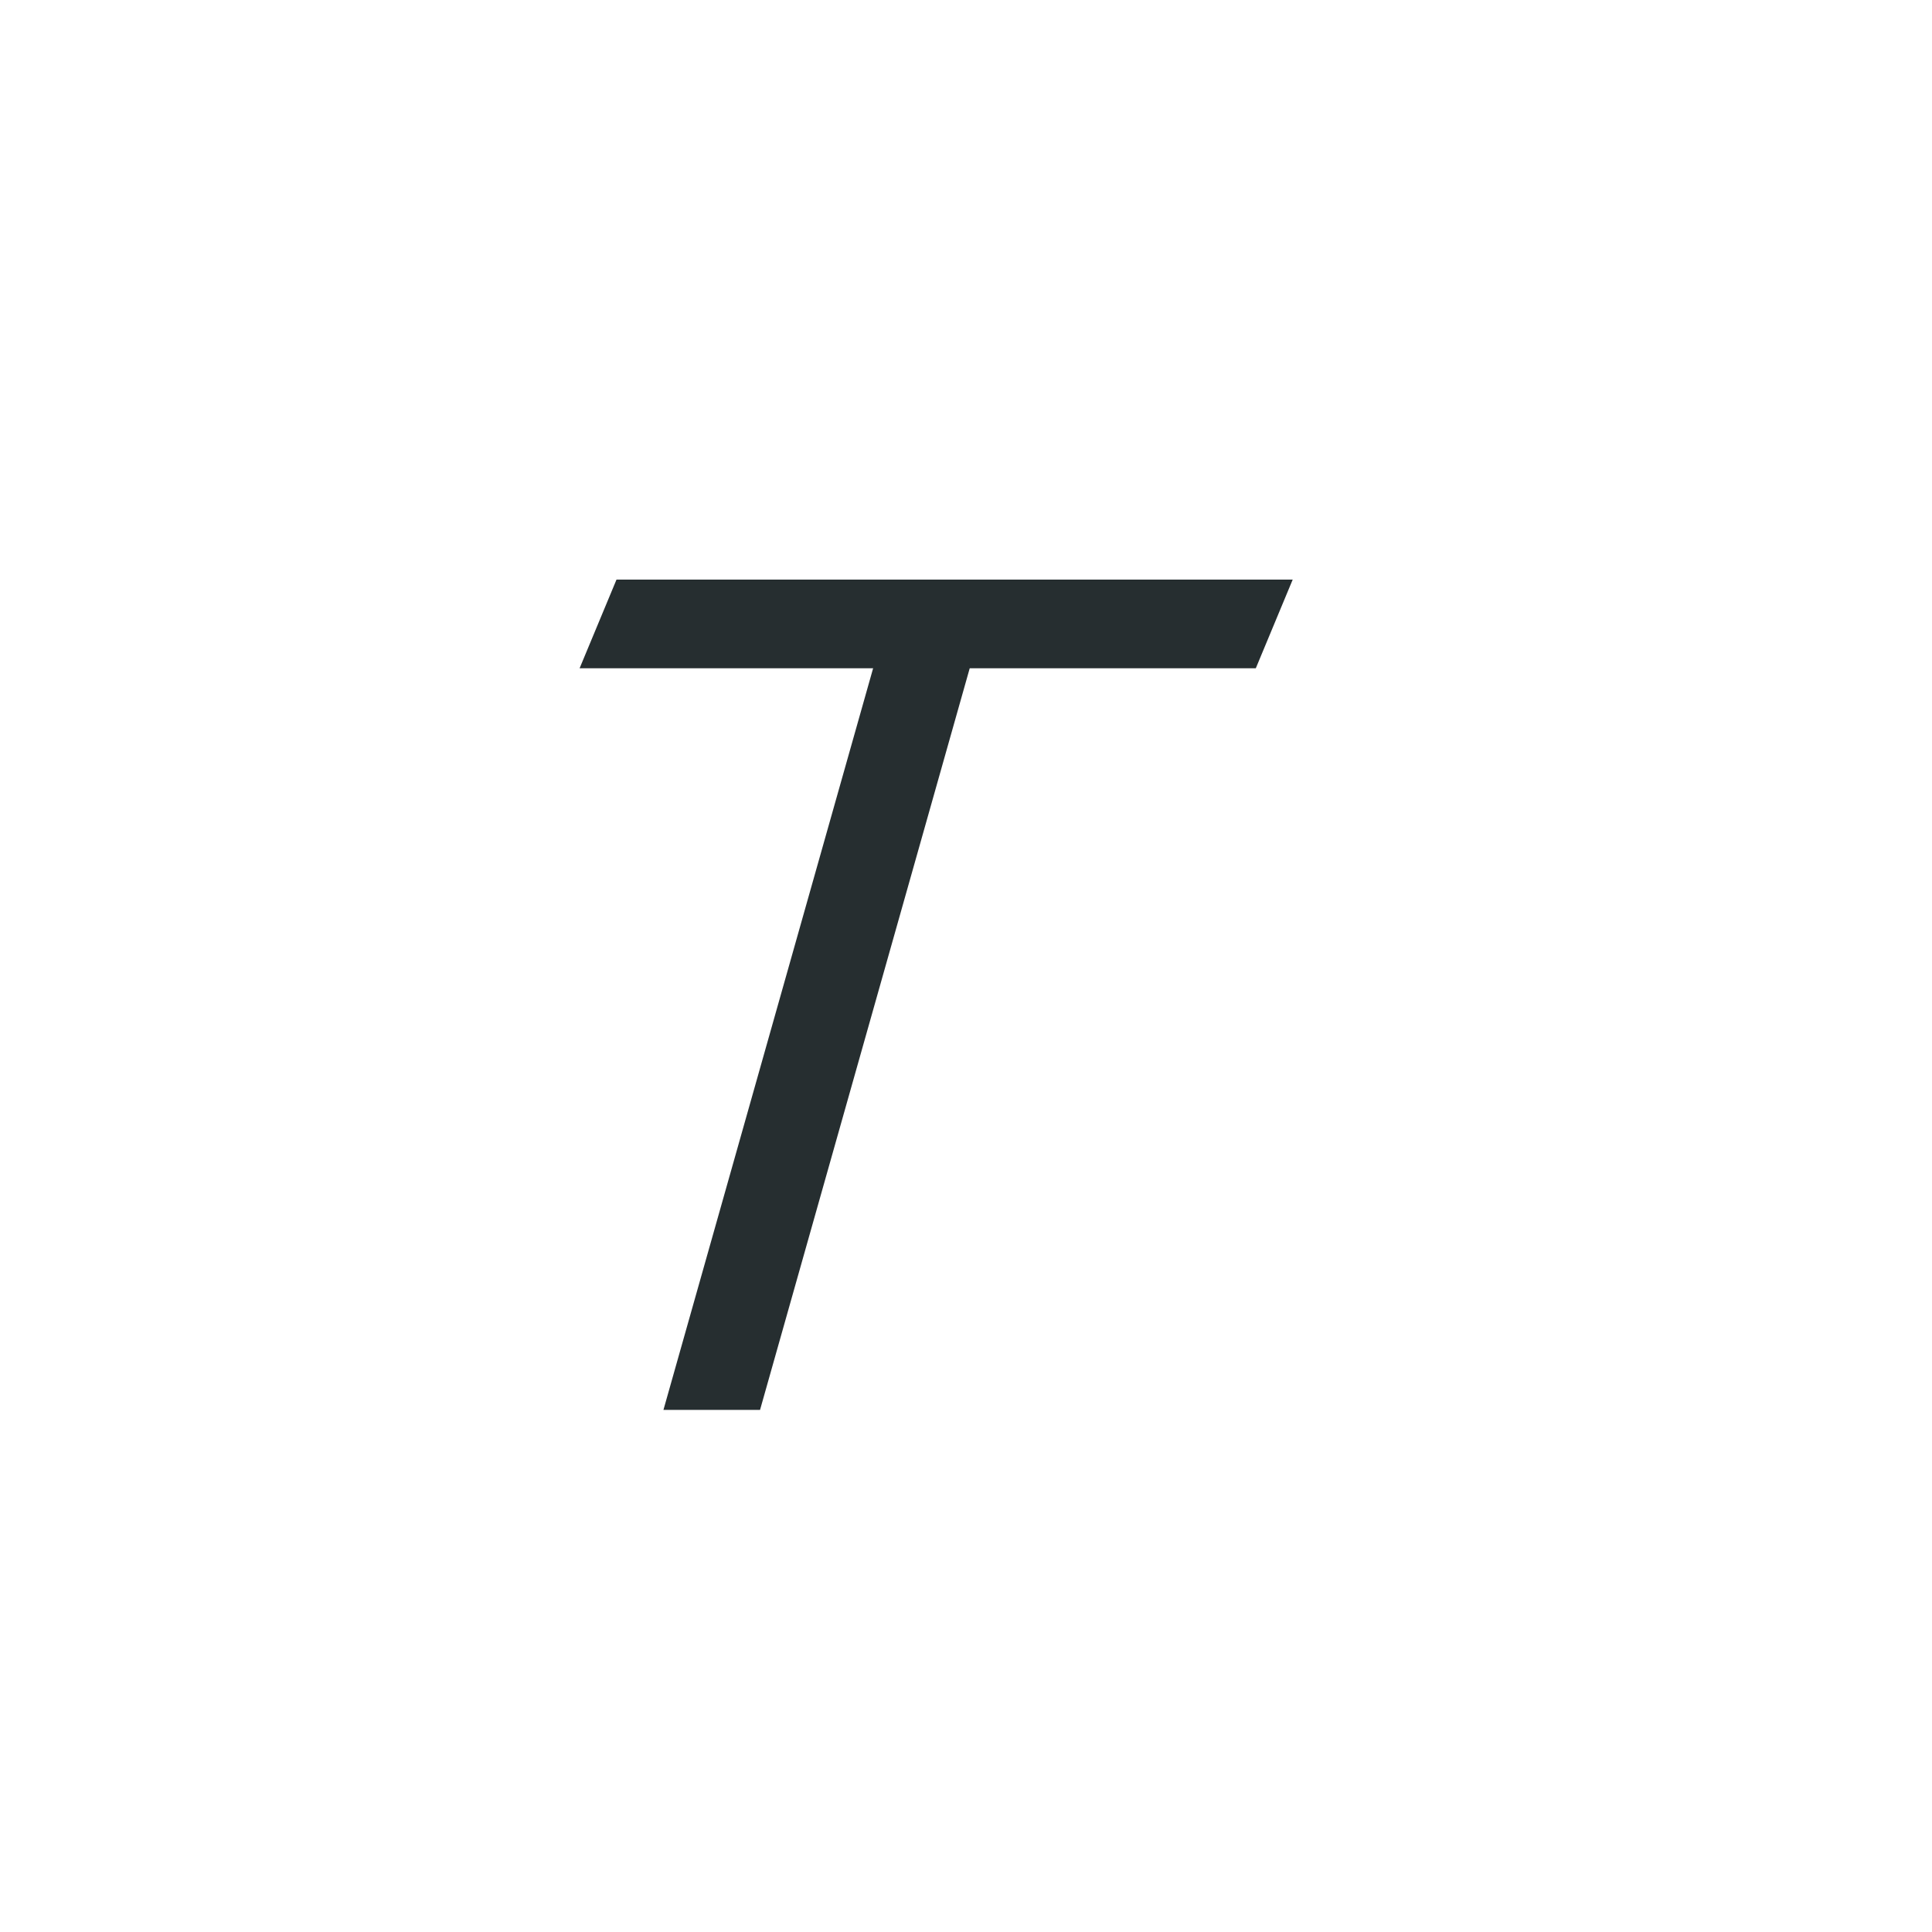
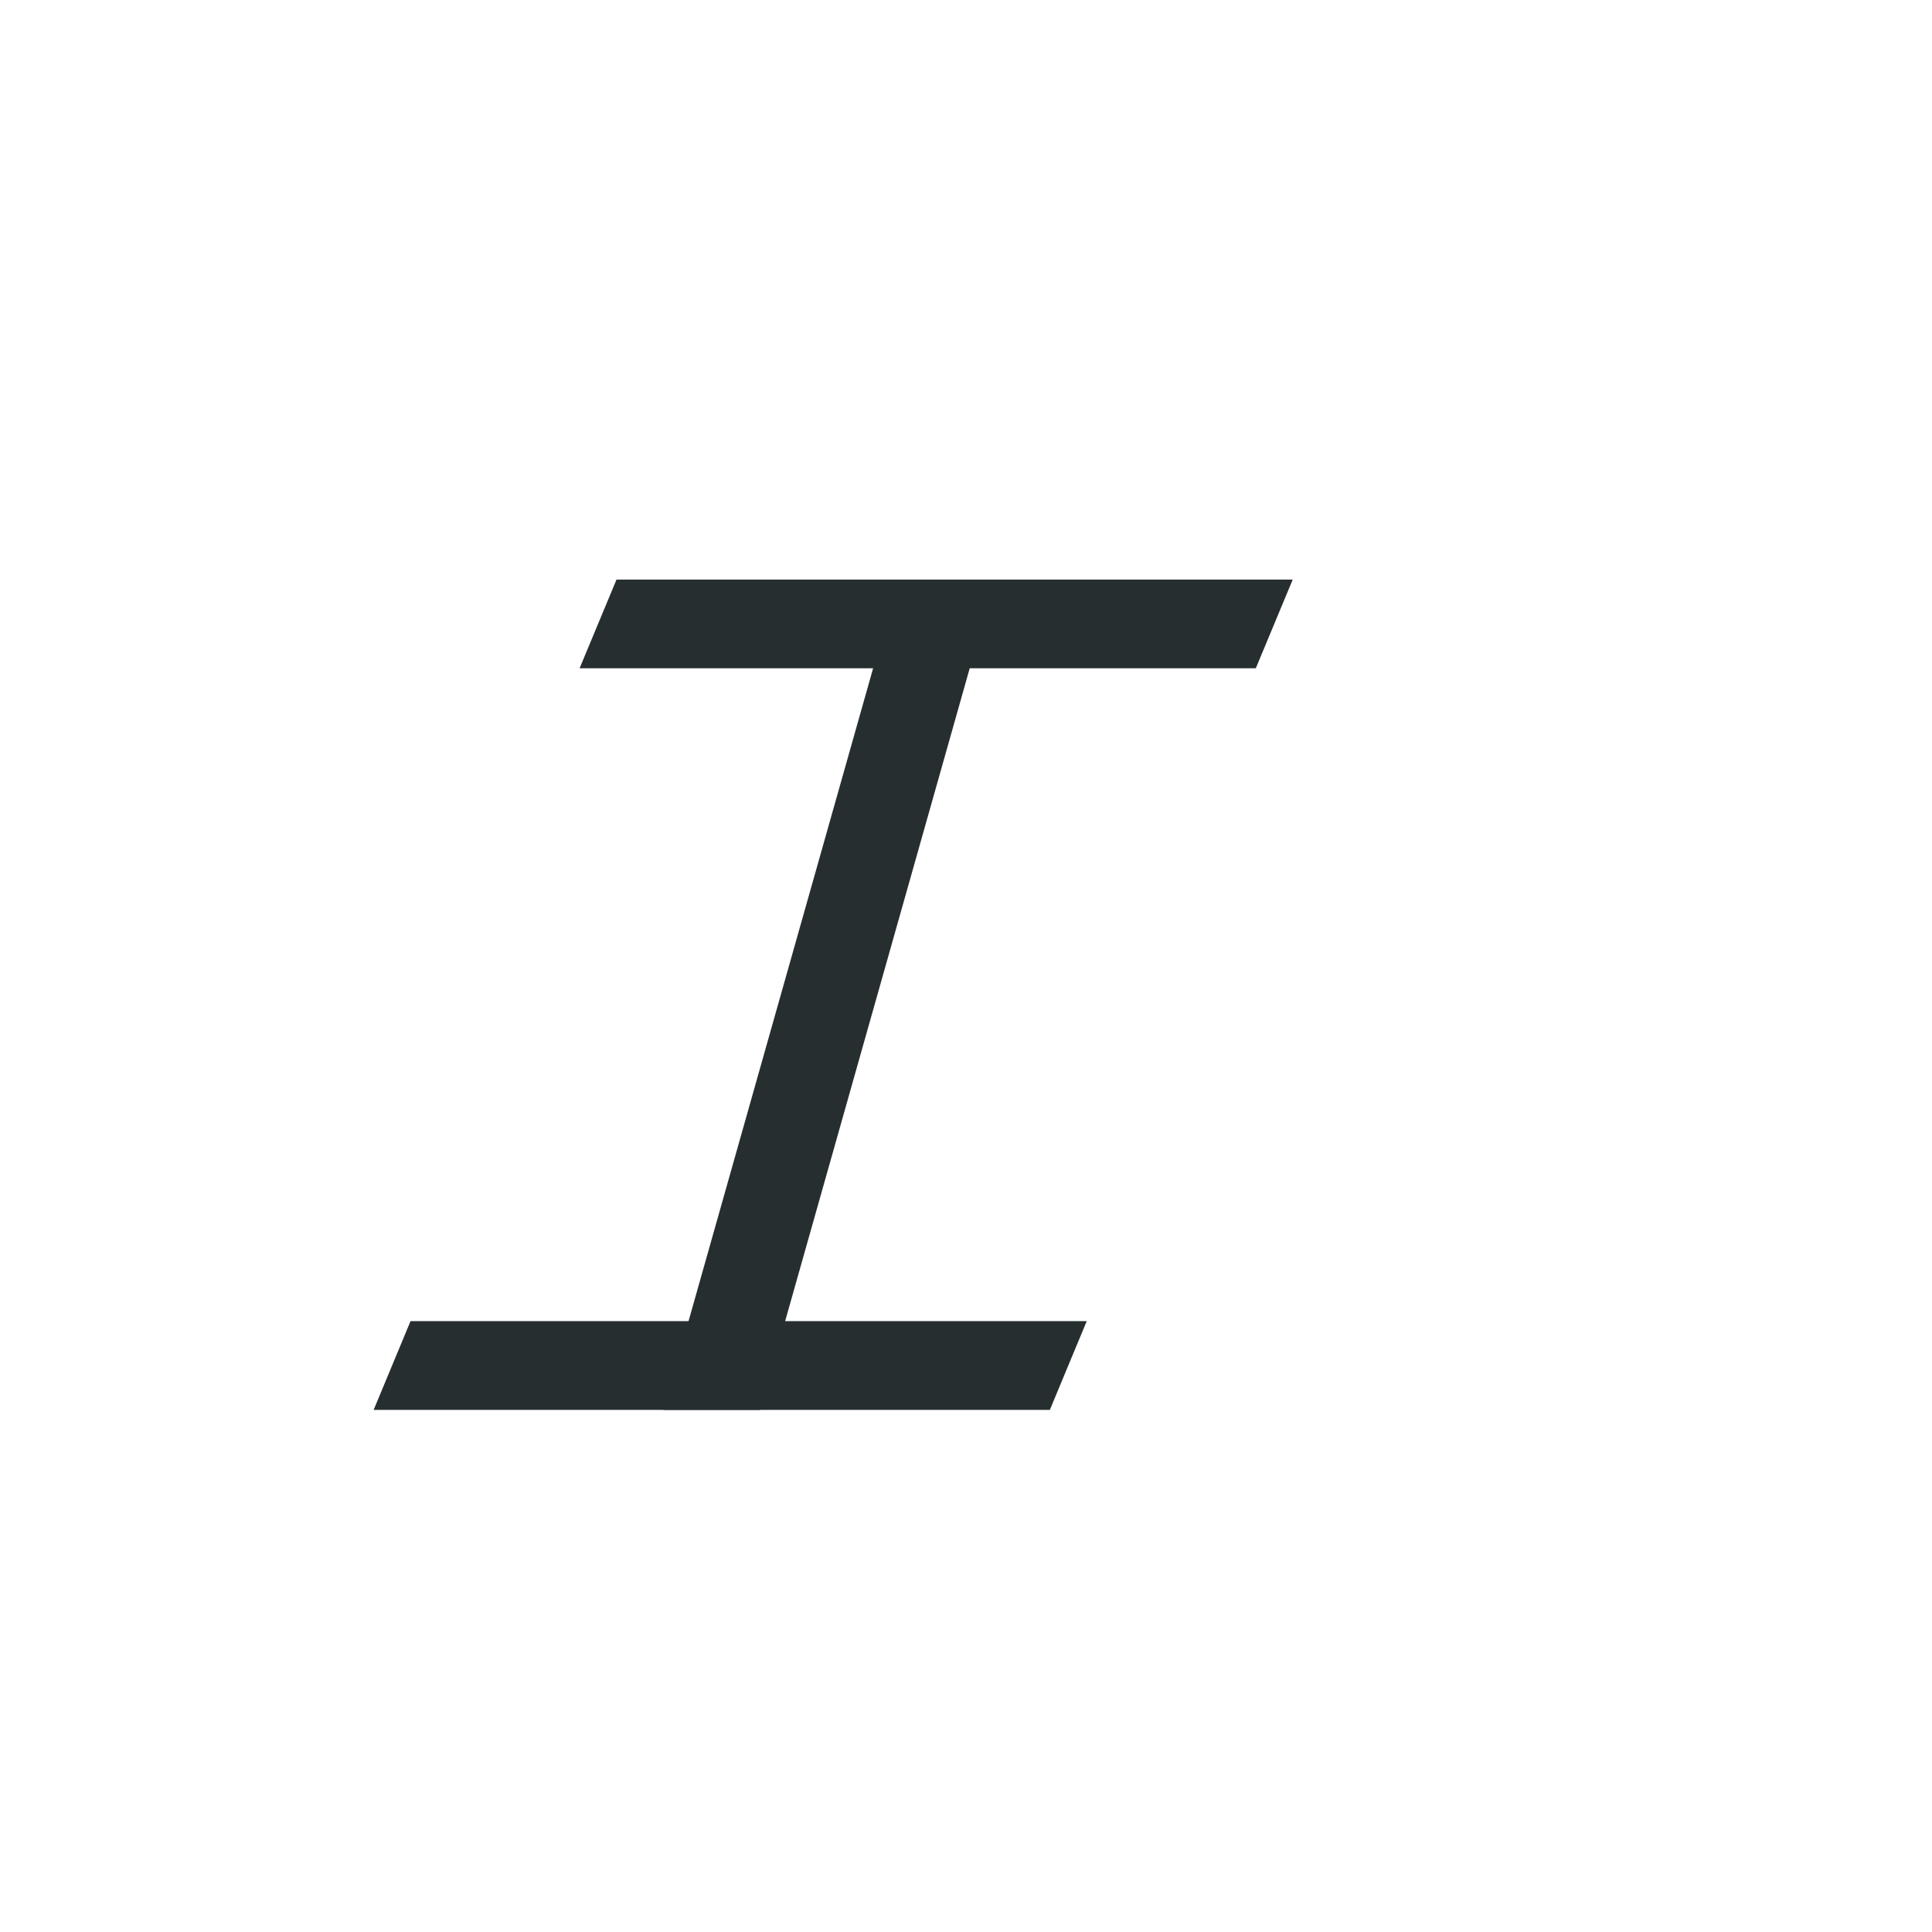
<svg xmlns="http://www.w3.org/2000/svg" width="20" height="20" viewBox="0 0 20 20" fill="none">
  <path d="M9.298 6H10.298L7.868 14.595H6.868L9.298 6Z" fill="#262E30" />
  <path d="M6.382 6H13.382L13 6.918H6L6.382 6Z" fill="#262E30" />
+   <path d="M4.25 13.676H11.25L10.868 14.595H3.868L4.25 13.676Z" fill="#262E30" />
</svg>
